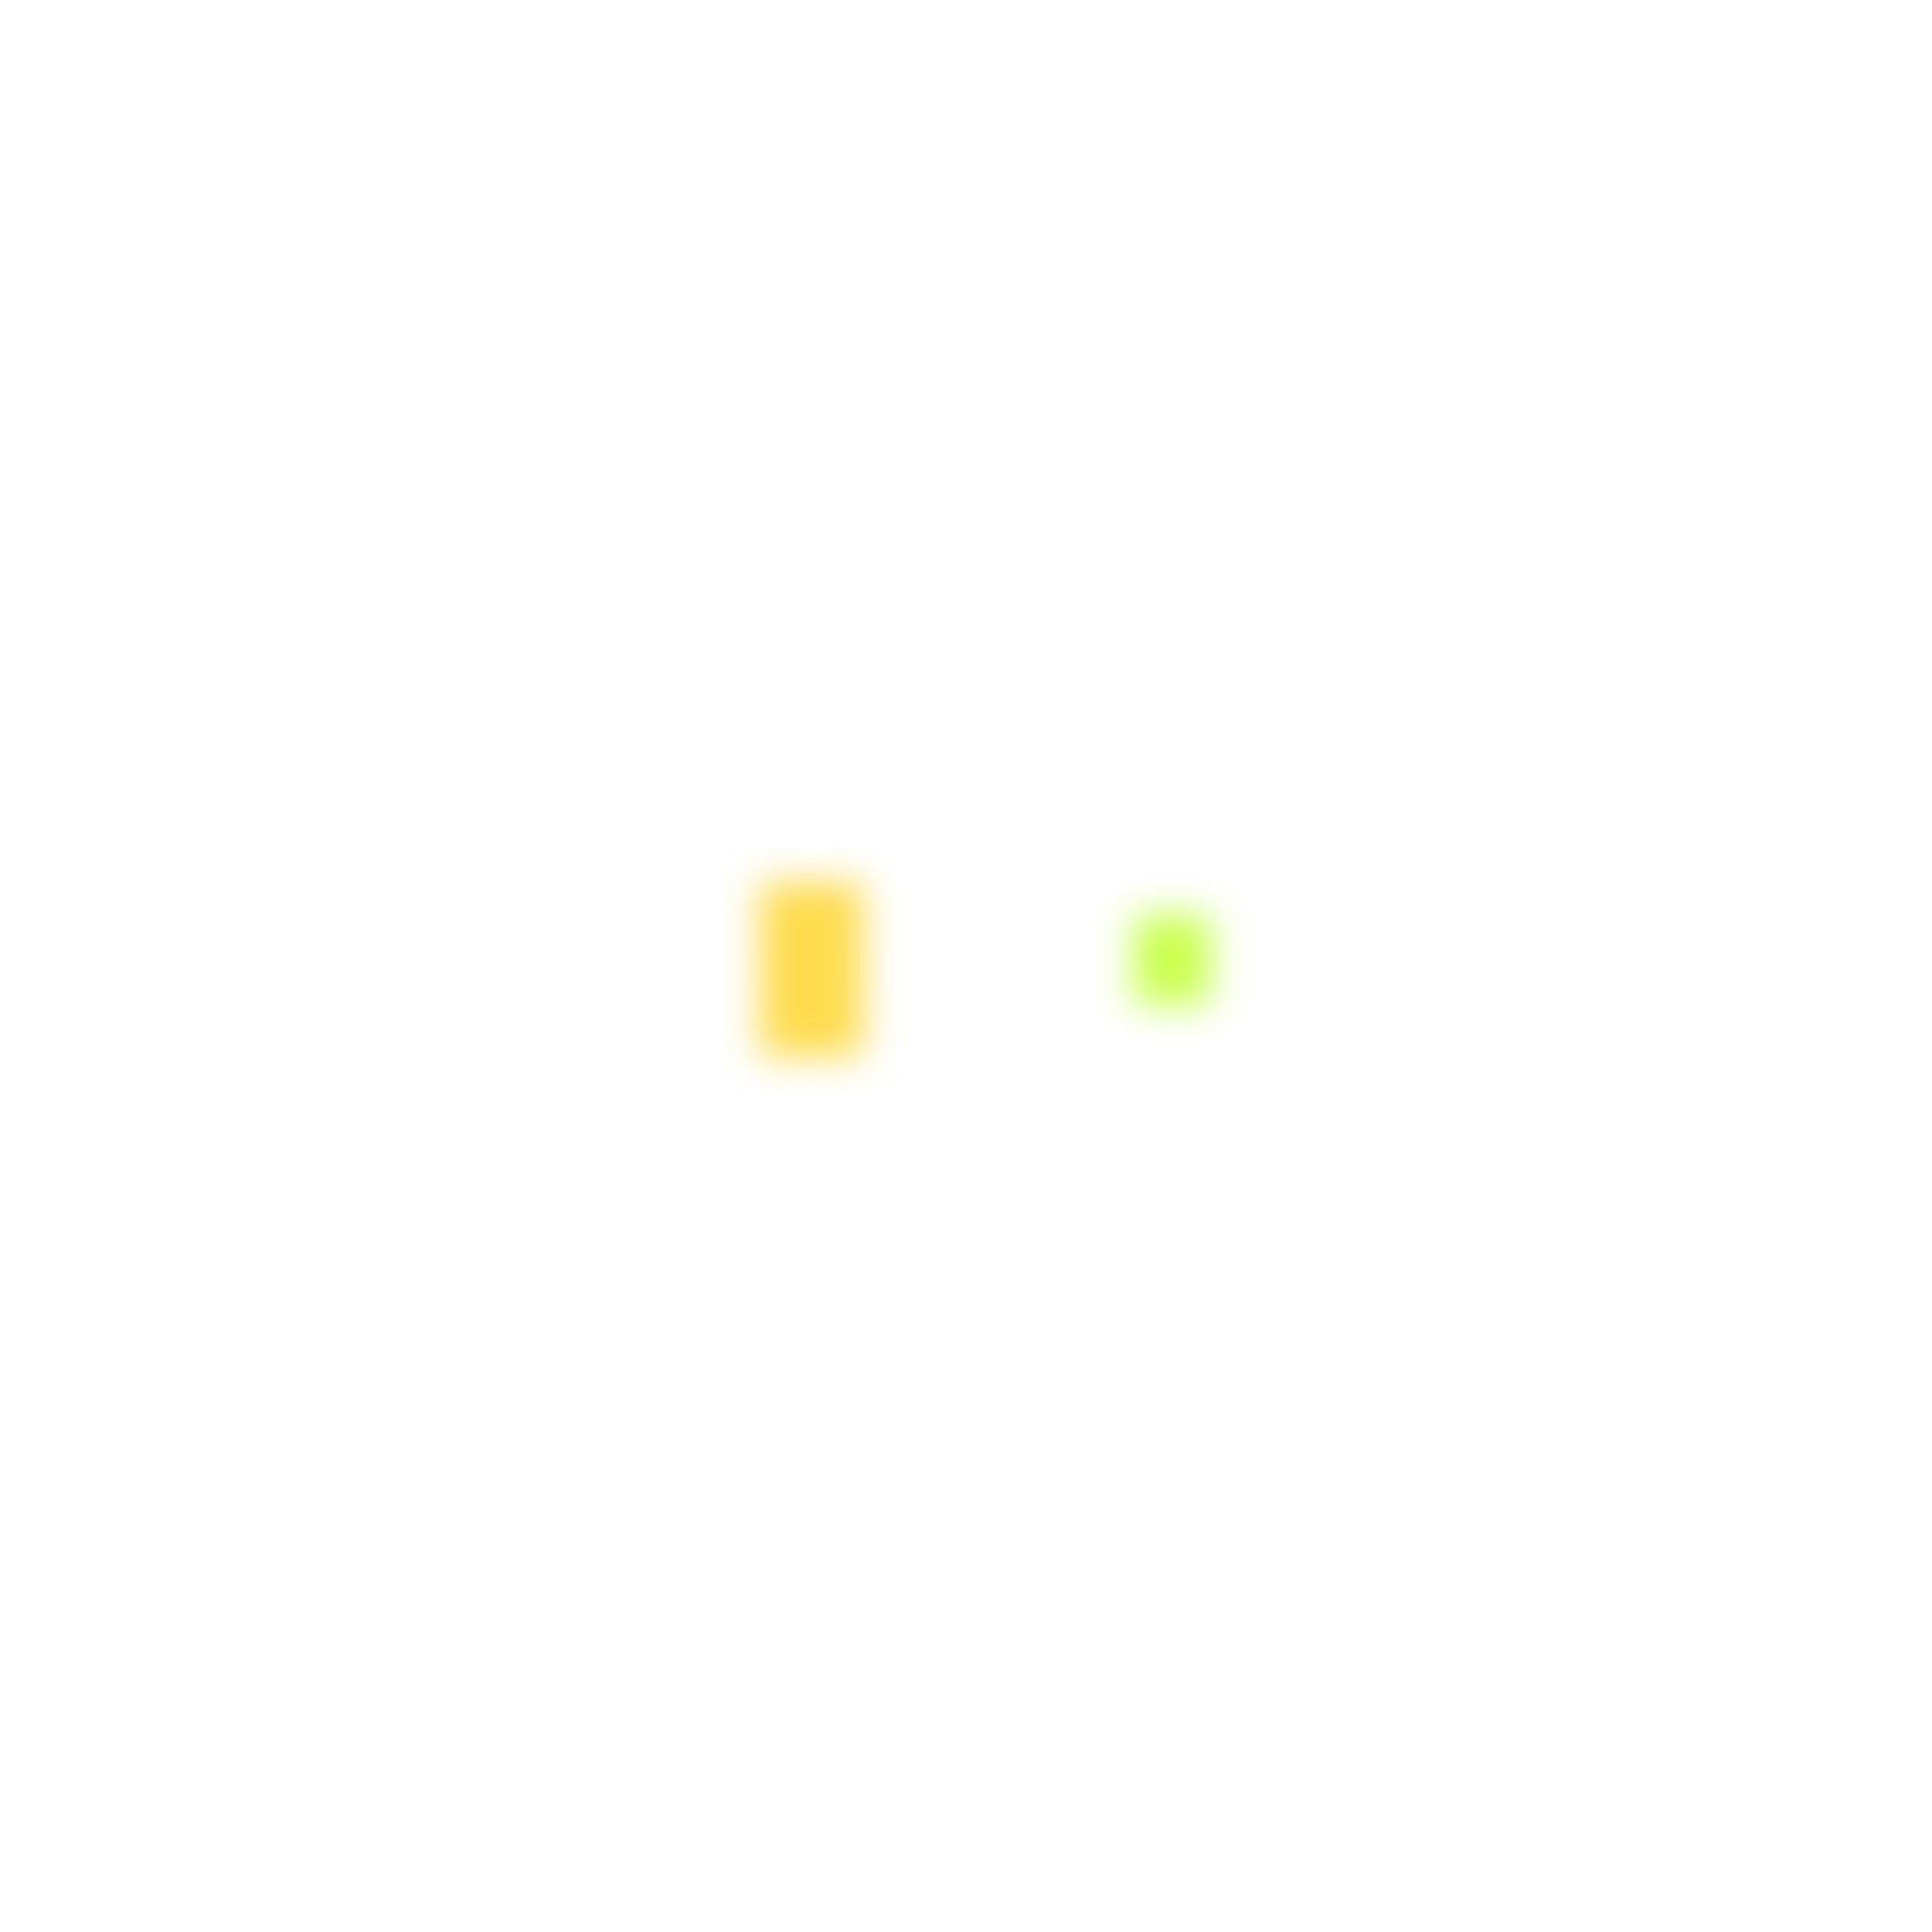
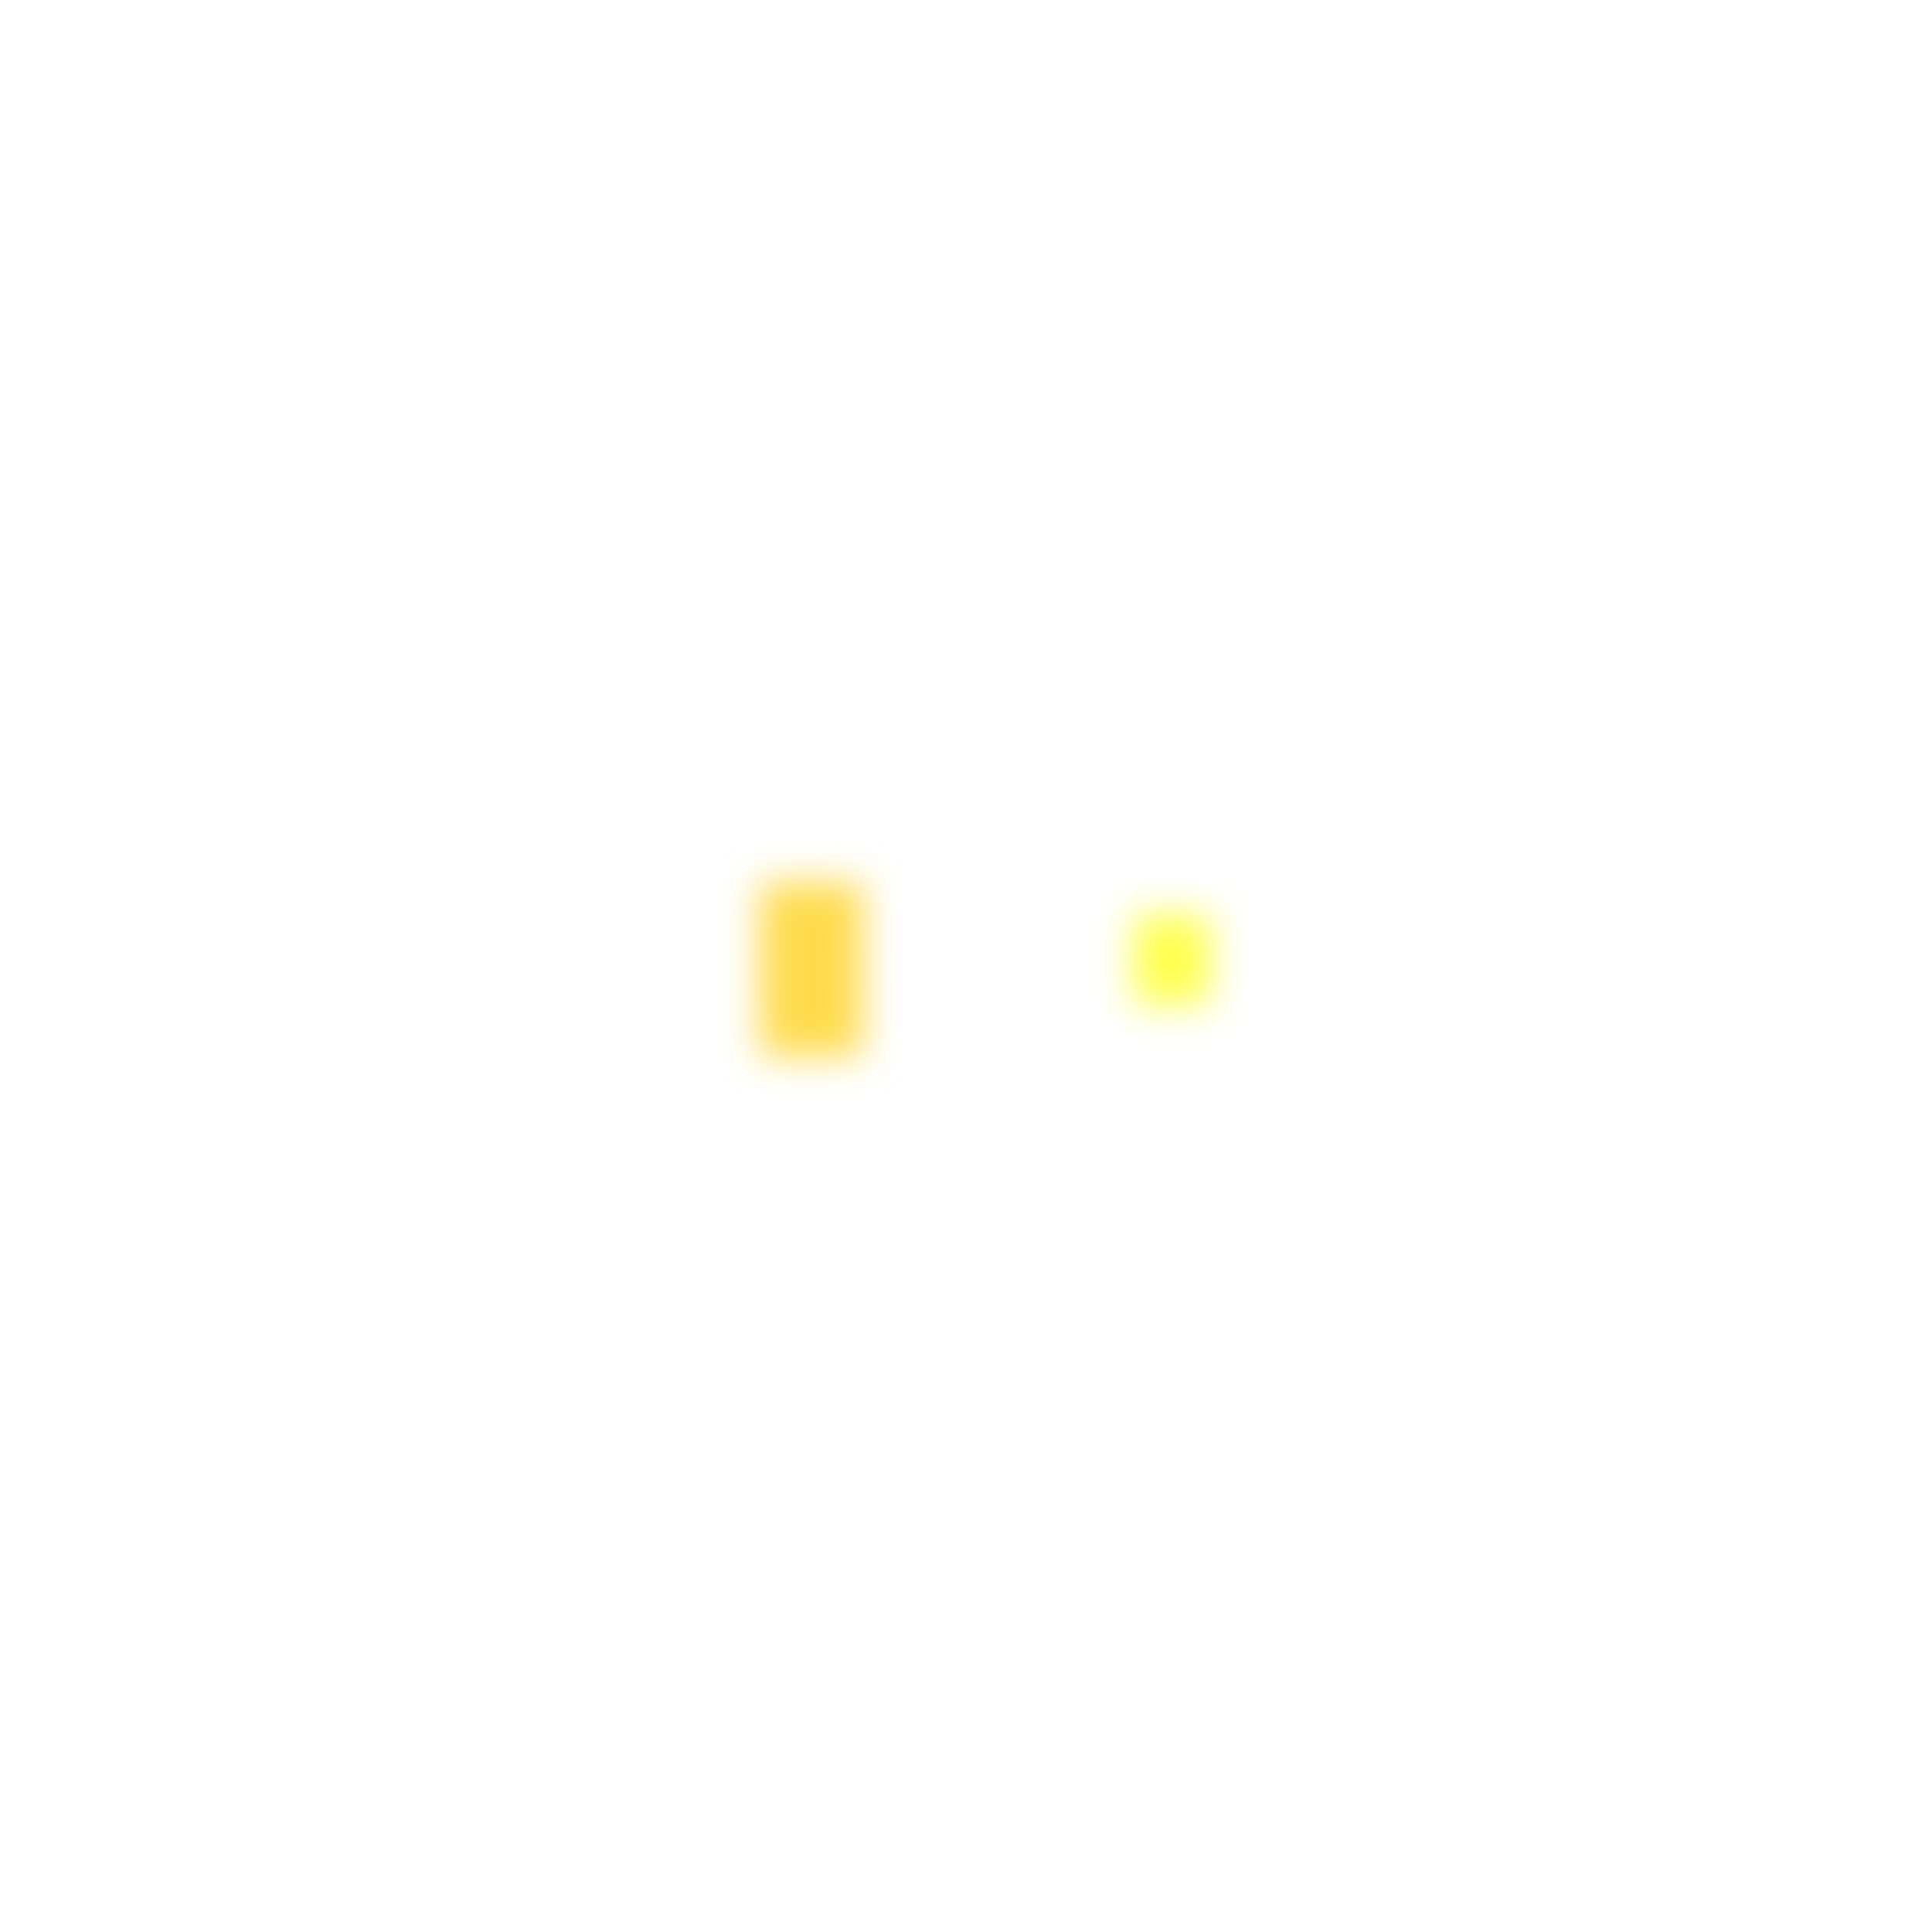
<svg xmlns="http://www.w3.org/2000/svg" width="300" height="300" viewBox="0 0 300 300" class="creatureMap" style="position:absolute;">
  <defs>
    <filter id="blur" x="-30%" y="-30%" width="160%" height="160%">
      <feGaussianBlur stdDeviation="3" />
    </filter>
    <pattern id="pattern-untameable" width="10" height="10" patternTransform="rotate(135)" patternUnits="userSpaceOnUse">
      <rect width="4" height="10" fill="black" />
    </pattern>
    <filter id="groupStroke">
      <feFlood result="outsideColor" flood-color="black" />
      <feMorphology in="SourceAlpha" operator="dilate" radius="2" />
      <feComposite result="strokeoutline1" in="outsideColor" operator="in" />
      <feComposite result="strokeoutline2" in="strokeoutline1" in2="SourceAlpha" operator="out" />
      <feGaussianBlur in="strokeoutline2" result="strokeblur" stdDeviation="1" />
    </filter>
    <style>
            .spawningMap-very-common { fill: #0F0; }
            .spawningMap-common { fill: #B2FF00; }
            .spawningMap-uncommon { fill: #FF0; }
            .spawningMap-very-uncommon { fill: #FC0; }
            .spawningMap-rare { fill: #F60; }
            .spawningMap-very-rare { fill: #F00; }
            .spawning-map-point { stroke:black; stroke-width:1; }
        </style>
  </defs>
  <g filter="url(#blur)" opacity="0.7">
    <g class="spawningMap-very-uncommon">
      <rect x="118" y="148" width="16" height="16" />
      <rect x="118" y="137" width="16" height="16" />
    </g>
-     <g class="spawningMap-common">
+     <g class="spawningMap-uncommon">
      <rect x="176" y="142" width="12" height="14" />
    </g>
  </g>
</svg>
